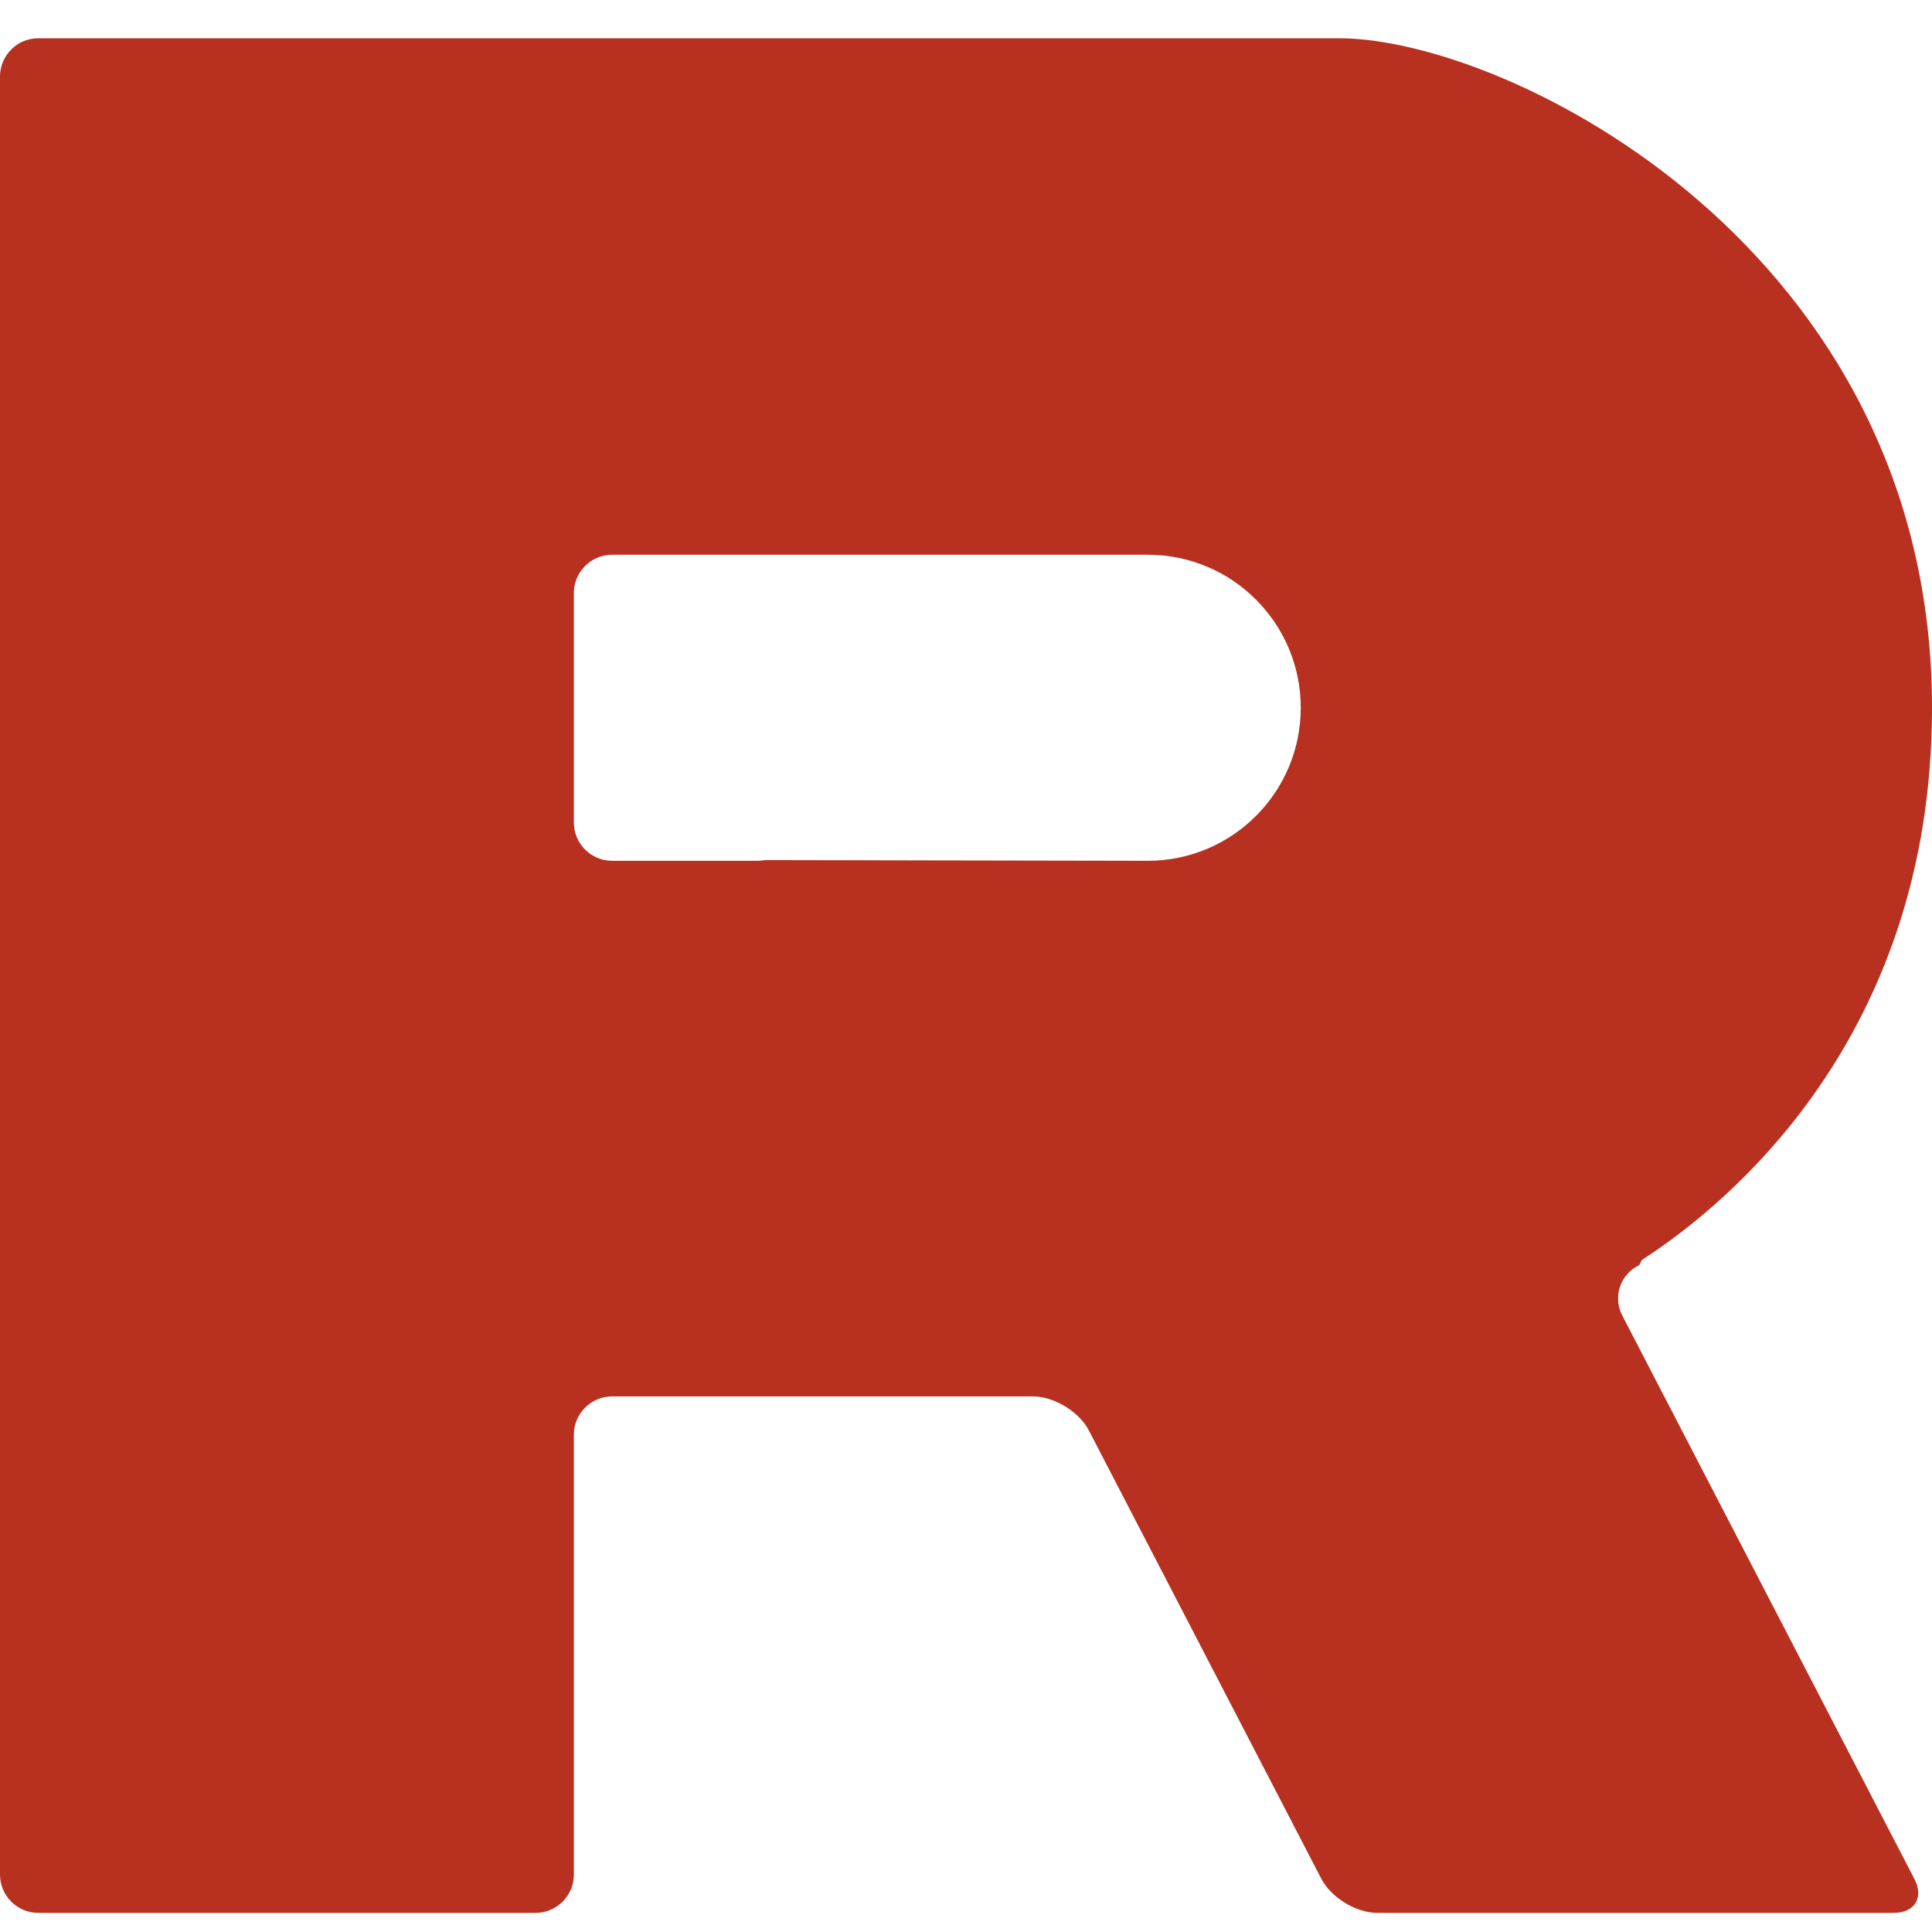
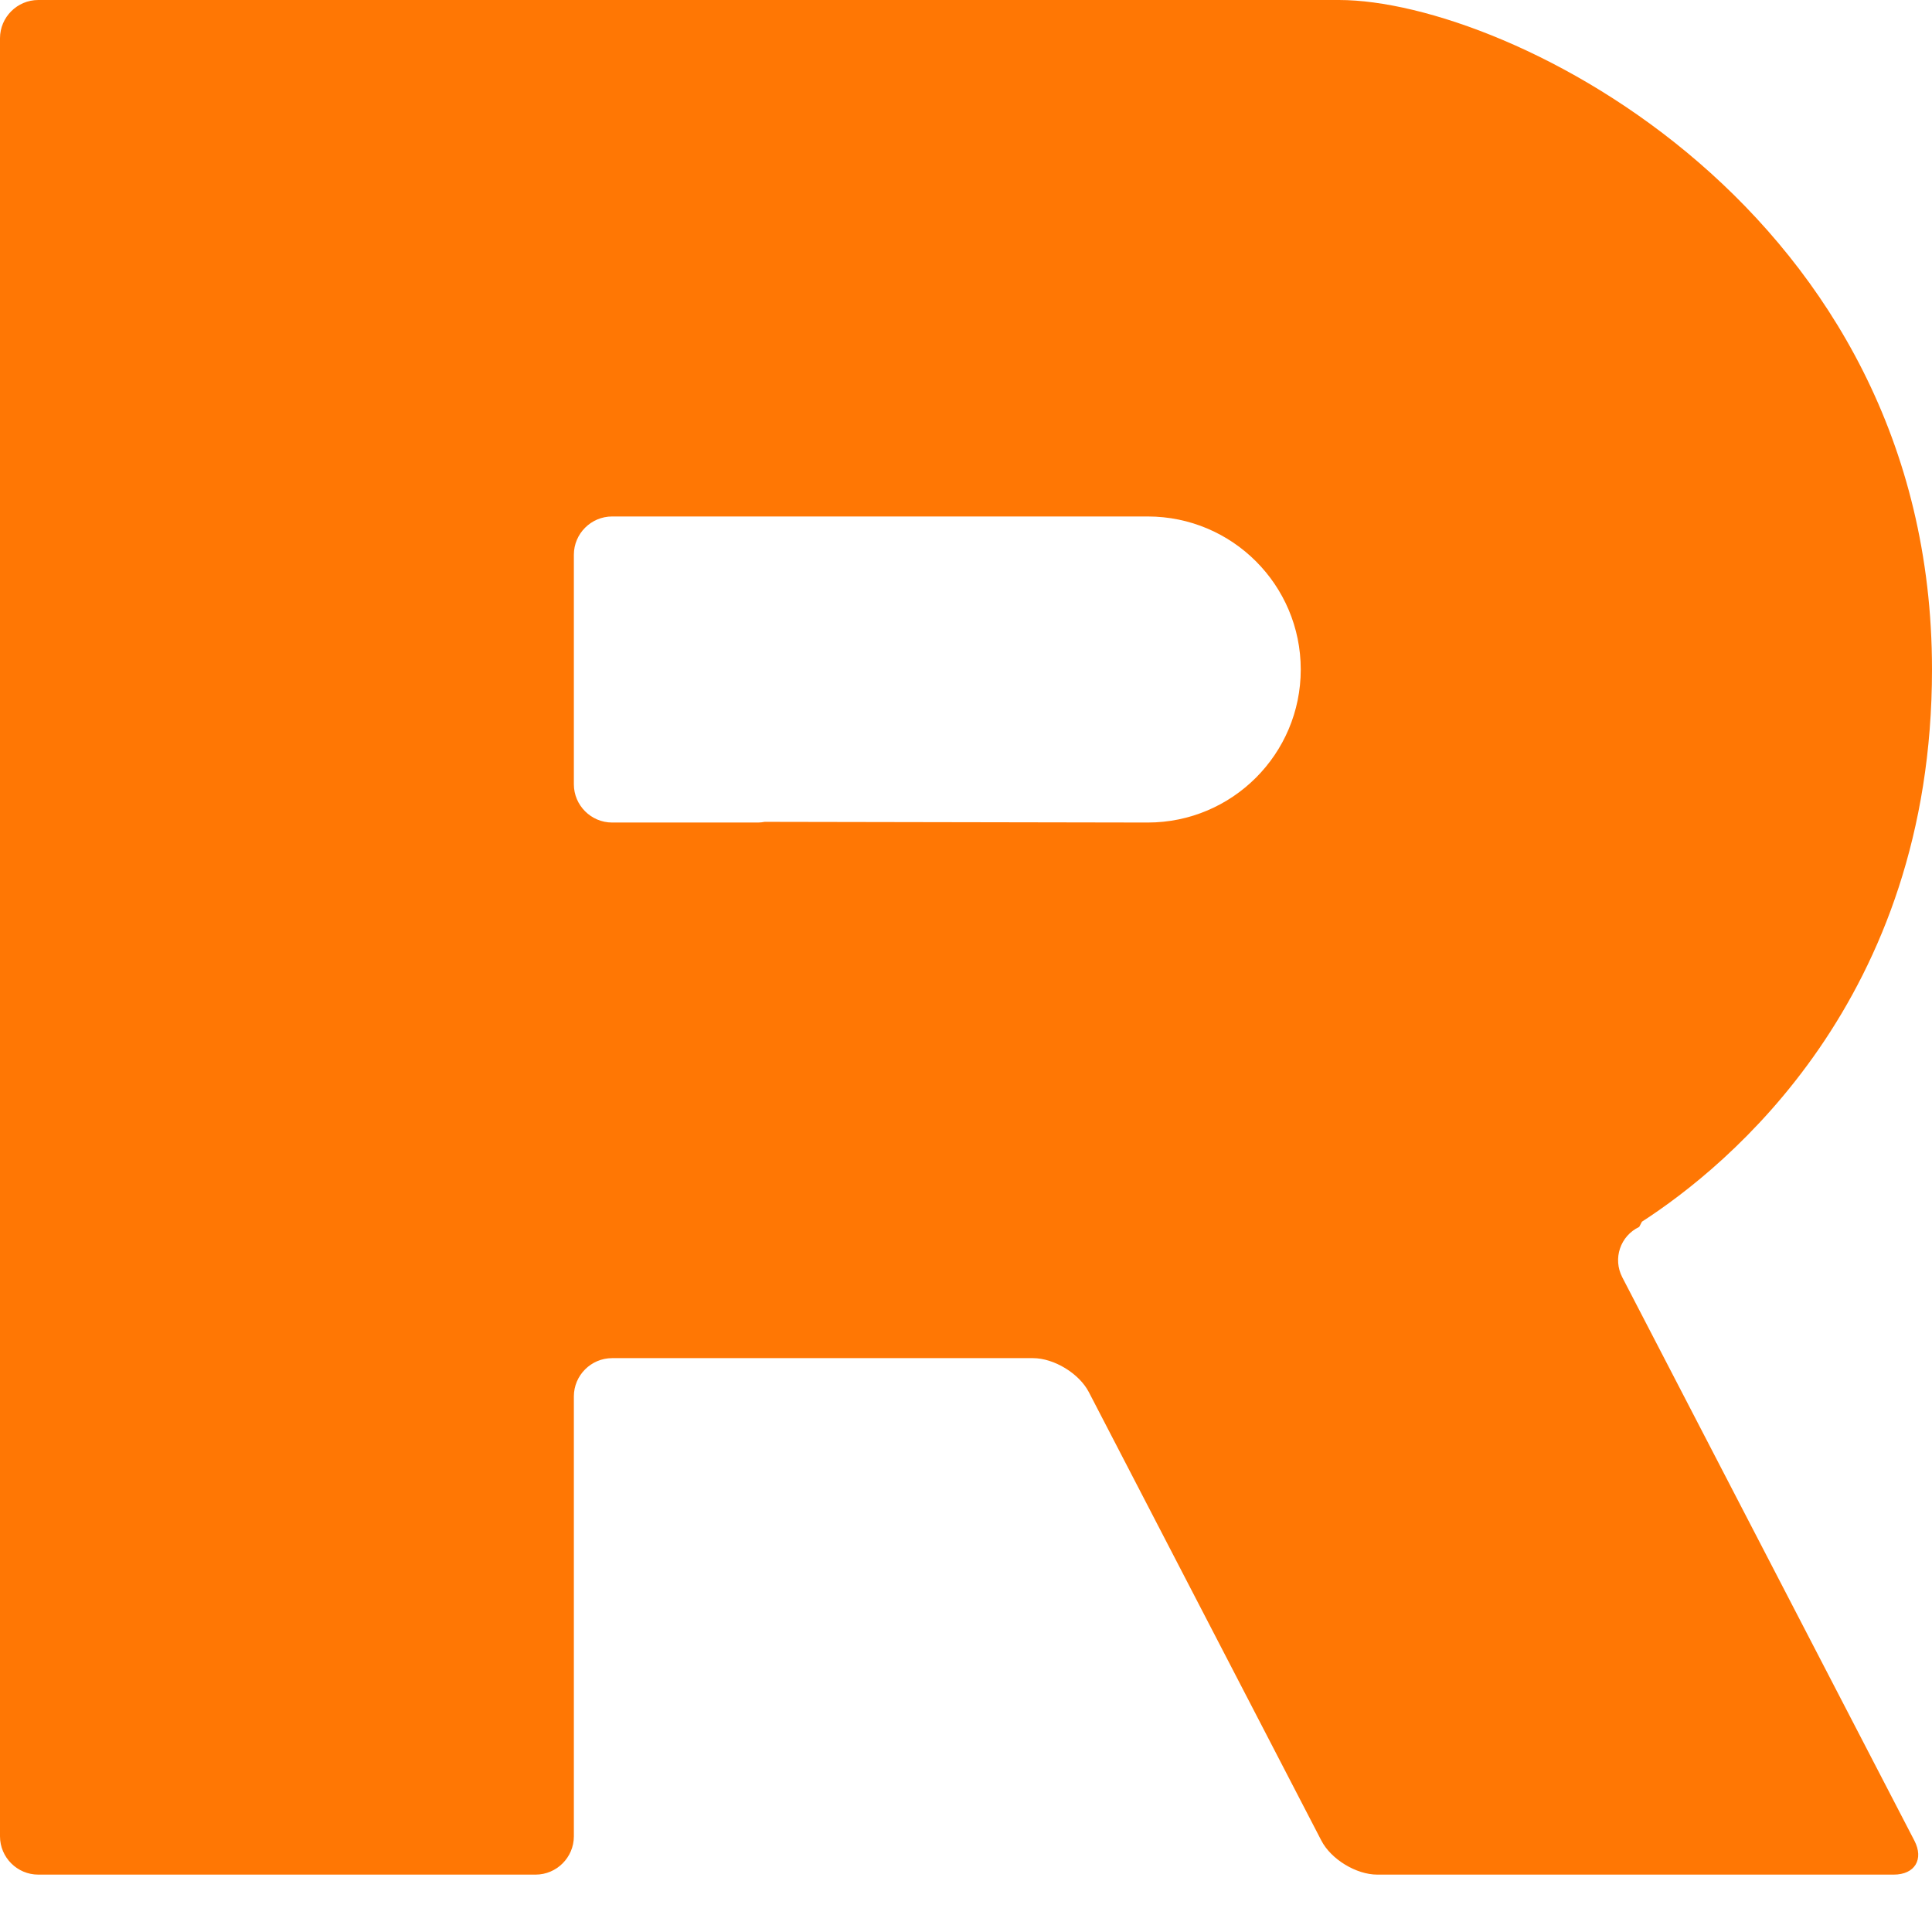
- <svg xmlns="http://www.w3.org/2000/svg" version="1.1" id="Layer_4" x="0px" y="0px" width="101px" height="101px" viewBox="0 -2 101 101" enable-background="new 0 -2 101 101" xml:space="preserve">
-   <path fill="#B83020" d="M100.079,96.224C100.586,97.201,100.1,98,99,98h-1.792H74.917H72c-1.1,0-2.414-0.799-2.921-1.776  l-0.505-0.974l0,0L56.921,72.775C56.414,71.799,55.1,71,54,71H32c-1.1,0-2,0.9-2,2v21.958V96c0,1.1-0.9,2-2,2h-1.208H3.5H2  c-1.1,0-2-0.9-2-2v-0.667V2.75V2c0-1.1,0.9-2,2-2c0,0,0.231,0,0.667,0C9.199,0,61.719,0,70,0c8.833,0,31,11,31,35  c0,17.256-10.683,25.97-15.164,28.867l-0.142,0.272c-0.993,0.474-1.391,1.66-0.884,2.637l13.026,25.122L100.079,96.224z M60,27  H39.625h-2.958H32c-1.1,0-2,0.9-2,2v12c0,1.1,0.9,2,2,2h7.625c0.12,0,0.237-0.015,0.352-0.036L60,43c4.418,0,8-3.582,8-8  S64.418,27,60,27z" />
+ <svg xmlns="http://www.w3.org/2000/svg" version="1.1" id="Layer_4" x="0px" y="0px" width="101px" height="101px" viewBox="0 0 101 101" enable-background="new 0 0 101 101" xml:space="preserve">
+   <path fill="#FF7704" d="M100.079,96.224C100.586,97.201,100.1,98,99,98h-1.792H74.917H72c-1.1,0-2.414-0.799-2.921-1.776  l-0.505-0.974l0,0L56.921,72.775C56.414,71.799,55.1,71,54,71H32c-1.1,0-2,0.9-2,2v21.958V96c0,1.1-0.9,2-2,2h-1.208H3.5H2  c-1.1,0-2-0.9-2-2v-0.667V2.75V2c0-1.1,0.9-2,2-2c0,0,0.231,0,0.667,0C9.199,0,61.719,0,70,0c8.833,0,31,11,31,35  c0,17.256-10.683,25.97-15.164,28.867l-0.142,0.272c-0.993,0.474-1.391,1.66-0.884,2.637l13.026,25.122L100.079,96.224z M60,27  H39.625h-2.958H32c-1.1,0-2,0.9-2,2v12c0,1.1,0.9,2,2,2h7.625c0.12,0,0.237-0.015,0.352-0.036L60,43c4.418,0,8-3.582,8-8  S64.418,27,60,27z" />
</svg>
